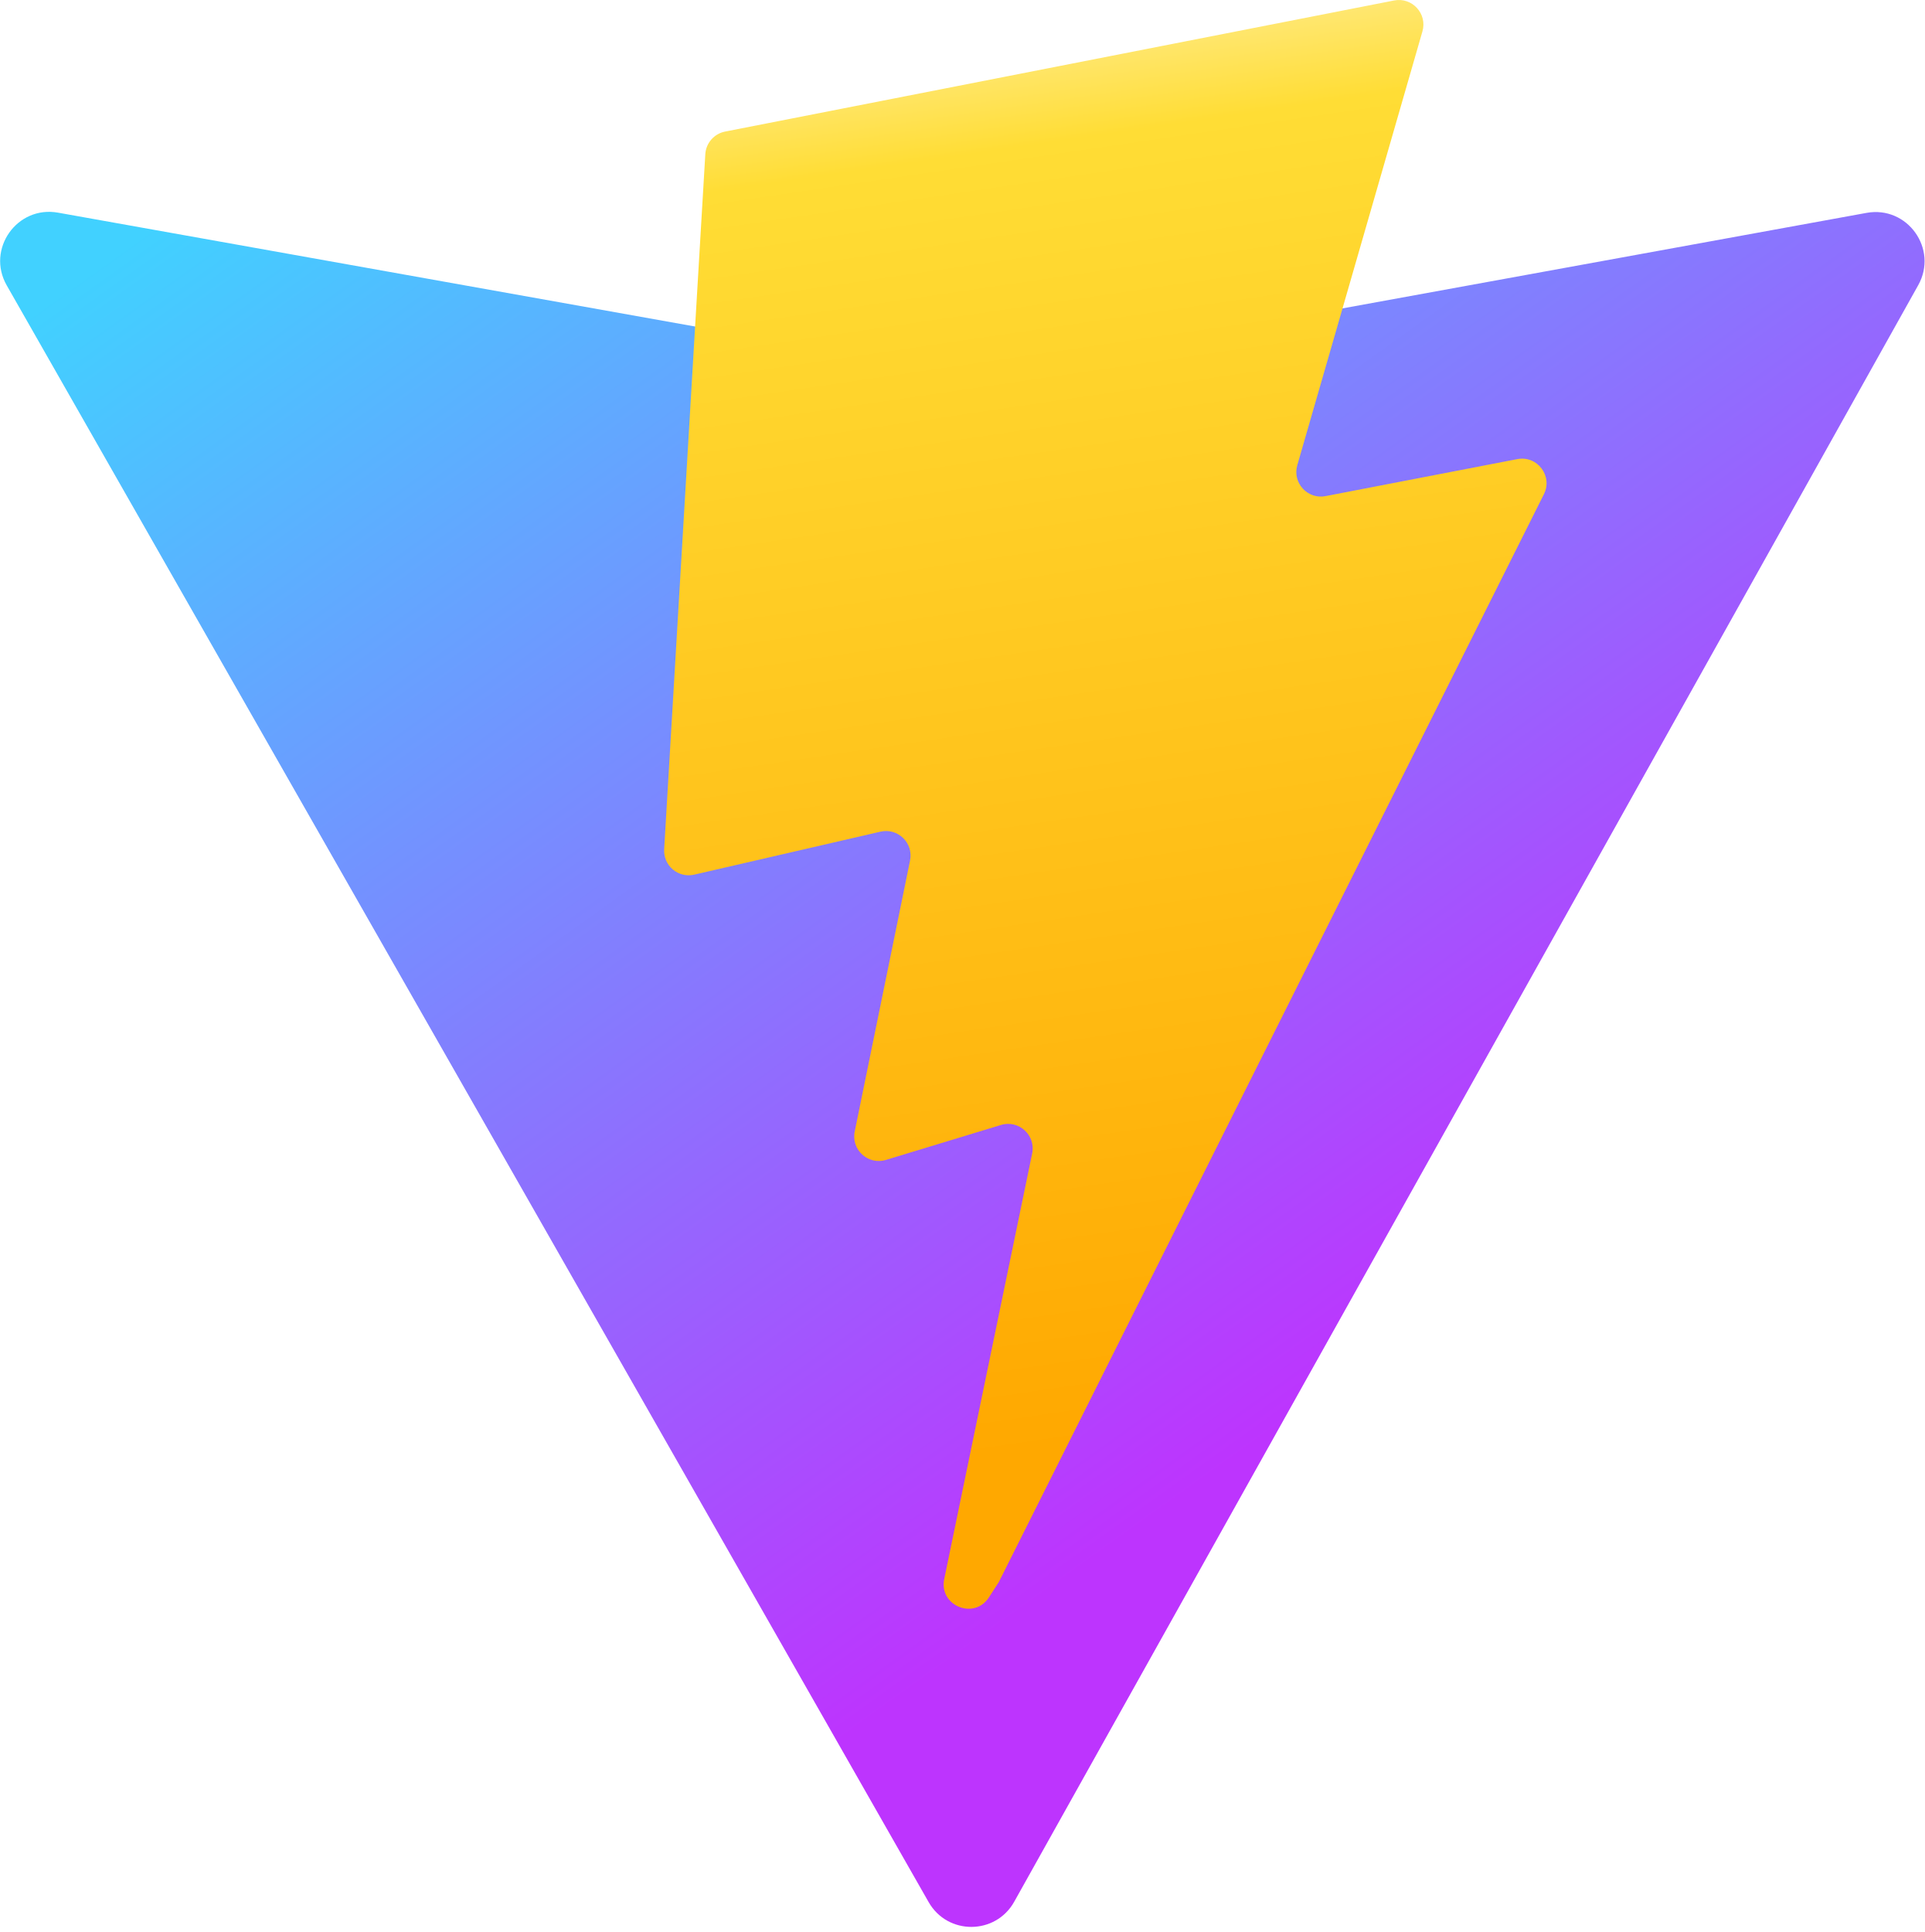
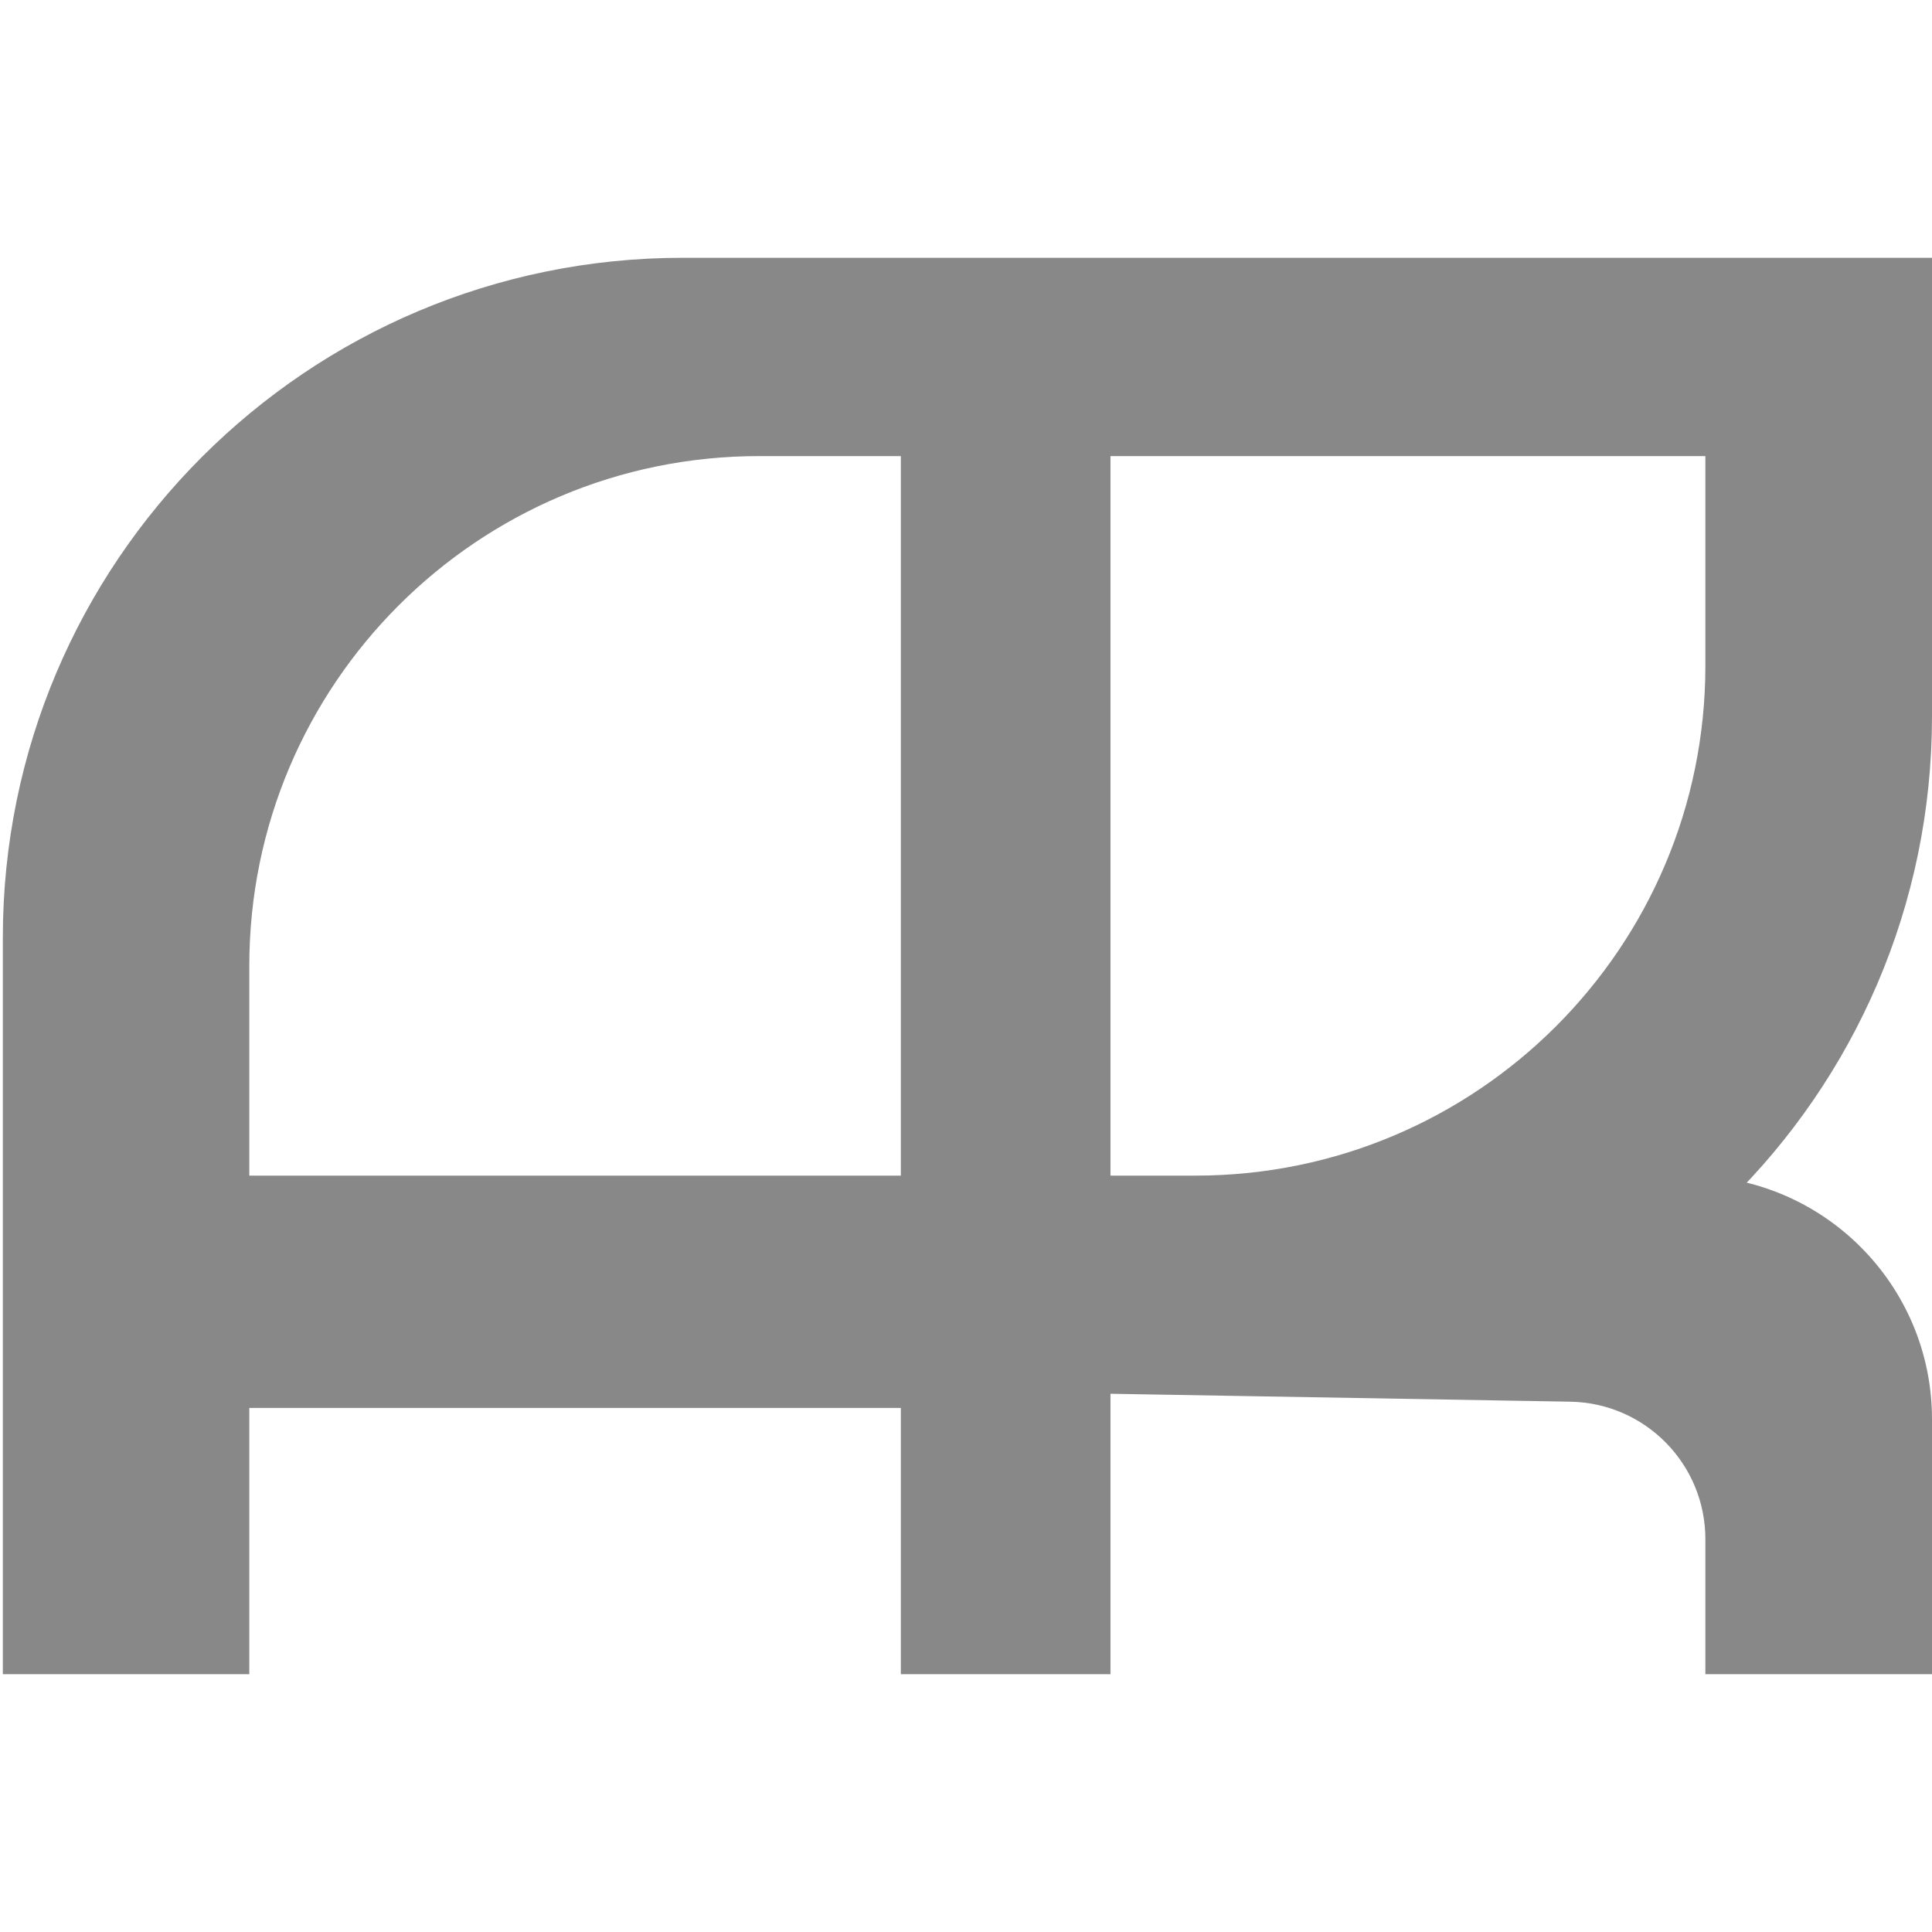
- <svg xmlns="http://www.w3.org/2000/svg" aria-hidden="true" role="img" class="iconify iconify--logos" width="31.88" height="32" preserveAspectRatio="xMidYMid meet" viewBox="0 0 256 257">
-   <defs>
-     <linearGradient id="IconifyId1813088fe1fbc01fb466" x1="-.828%" x2="57.636%" y1="7.652%" y2="78.411%">
-       <stop offset="0%" stop-color="#41D1FF" />
-       <stop offset="100%" stop-color="#BD34FE" />
-     </linearGradient>
-     <linearGradient id="IconifyId1813088fe1fbc01fb467" x1="43.376%" x2="50.316%" y1="2.242%" y2="89.03%">
-       <stop offset="0%" stop-color="#FFEA83" />
-       <stop offset="8.333%" stop-color="#FFDD35" />
-       <stop offset="100%" stop-color="#FFA800" />
-     </linearGradient>
-   </defs>
-   <path fill="url(#IconifyId1813088fe1fbc01fb466)" d="M255.153 37.938L134.897 252.976c-2.483 4.44-8.862 4.466-11.382.048L.875 37.958c-2.746-4.814 1.371-10.646 6.827-9.67l120.385 21.517a6.537 6.537 0 0 0 2.322-.004l117.867-21.483c5.438-.991 9.574 4.796 6.877 9.62Z" />
-   <path fill="url(#IconifyId1813088fe1fbc01fb467)" d="M185.432.063L96.44 17.501a3.268 3.268 0 0 0-2.634 3.014l-5.474 92.456a3.268 3.268 0 0 0 3.997 3.378l24.777-5.718c2.318-.535 4.413 1.507 3.936 3.838l-7.361 36.047c-.495 2.426 1.782 4.5 4.151 3.78l15.304-4.649c2.372-.72 4.652 1.36 4.15 3.788l-11.698 56.621c-.732 3.542 3.979 5.473 5.943 2.437l1.313-2.028l72.516-144.72c1.215-2.423-.88-5.186-3.54-4.672l-25.505 4.922c-2.396.462-4.435-1.77-3.759-4.114l16.646-57.705c.677-2.35-1.37-4.583-3.769-4.113Z" />
+ <svg xmlns="http://www.w3.org/2000/svg" width="40" height="40" viewBox="0 0 341 251" fill="none" className="h-5 ">
+   <path d="M341 0.5V81.413C341 148.497 286.005 202.552 218.931 201.395L196 201V162.5H211C260.706 162.5 301 122.206 301 72.5V35.5H196V183L255.25 162.5H298C321.748 162.5 341 181.752 341 205.5V205.5V250.5H301V226.655V226.655C301 213.42 290.392 202.627 277.159 202.399L196 201V250.5H159V35.5H134C84.294 35.5 44 75.794 44 125.5V162.5H159V203.5H44V250.5H0.5V120.5C0.5 54.226 54.226 0.5 120.5 0.5H159H341Z" fill="#888888" />
</svg>
